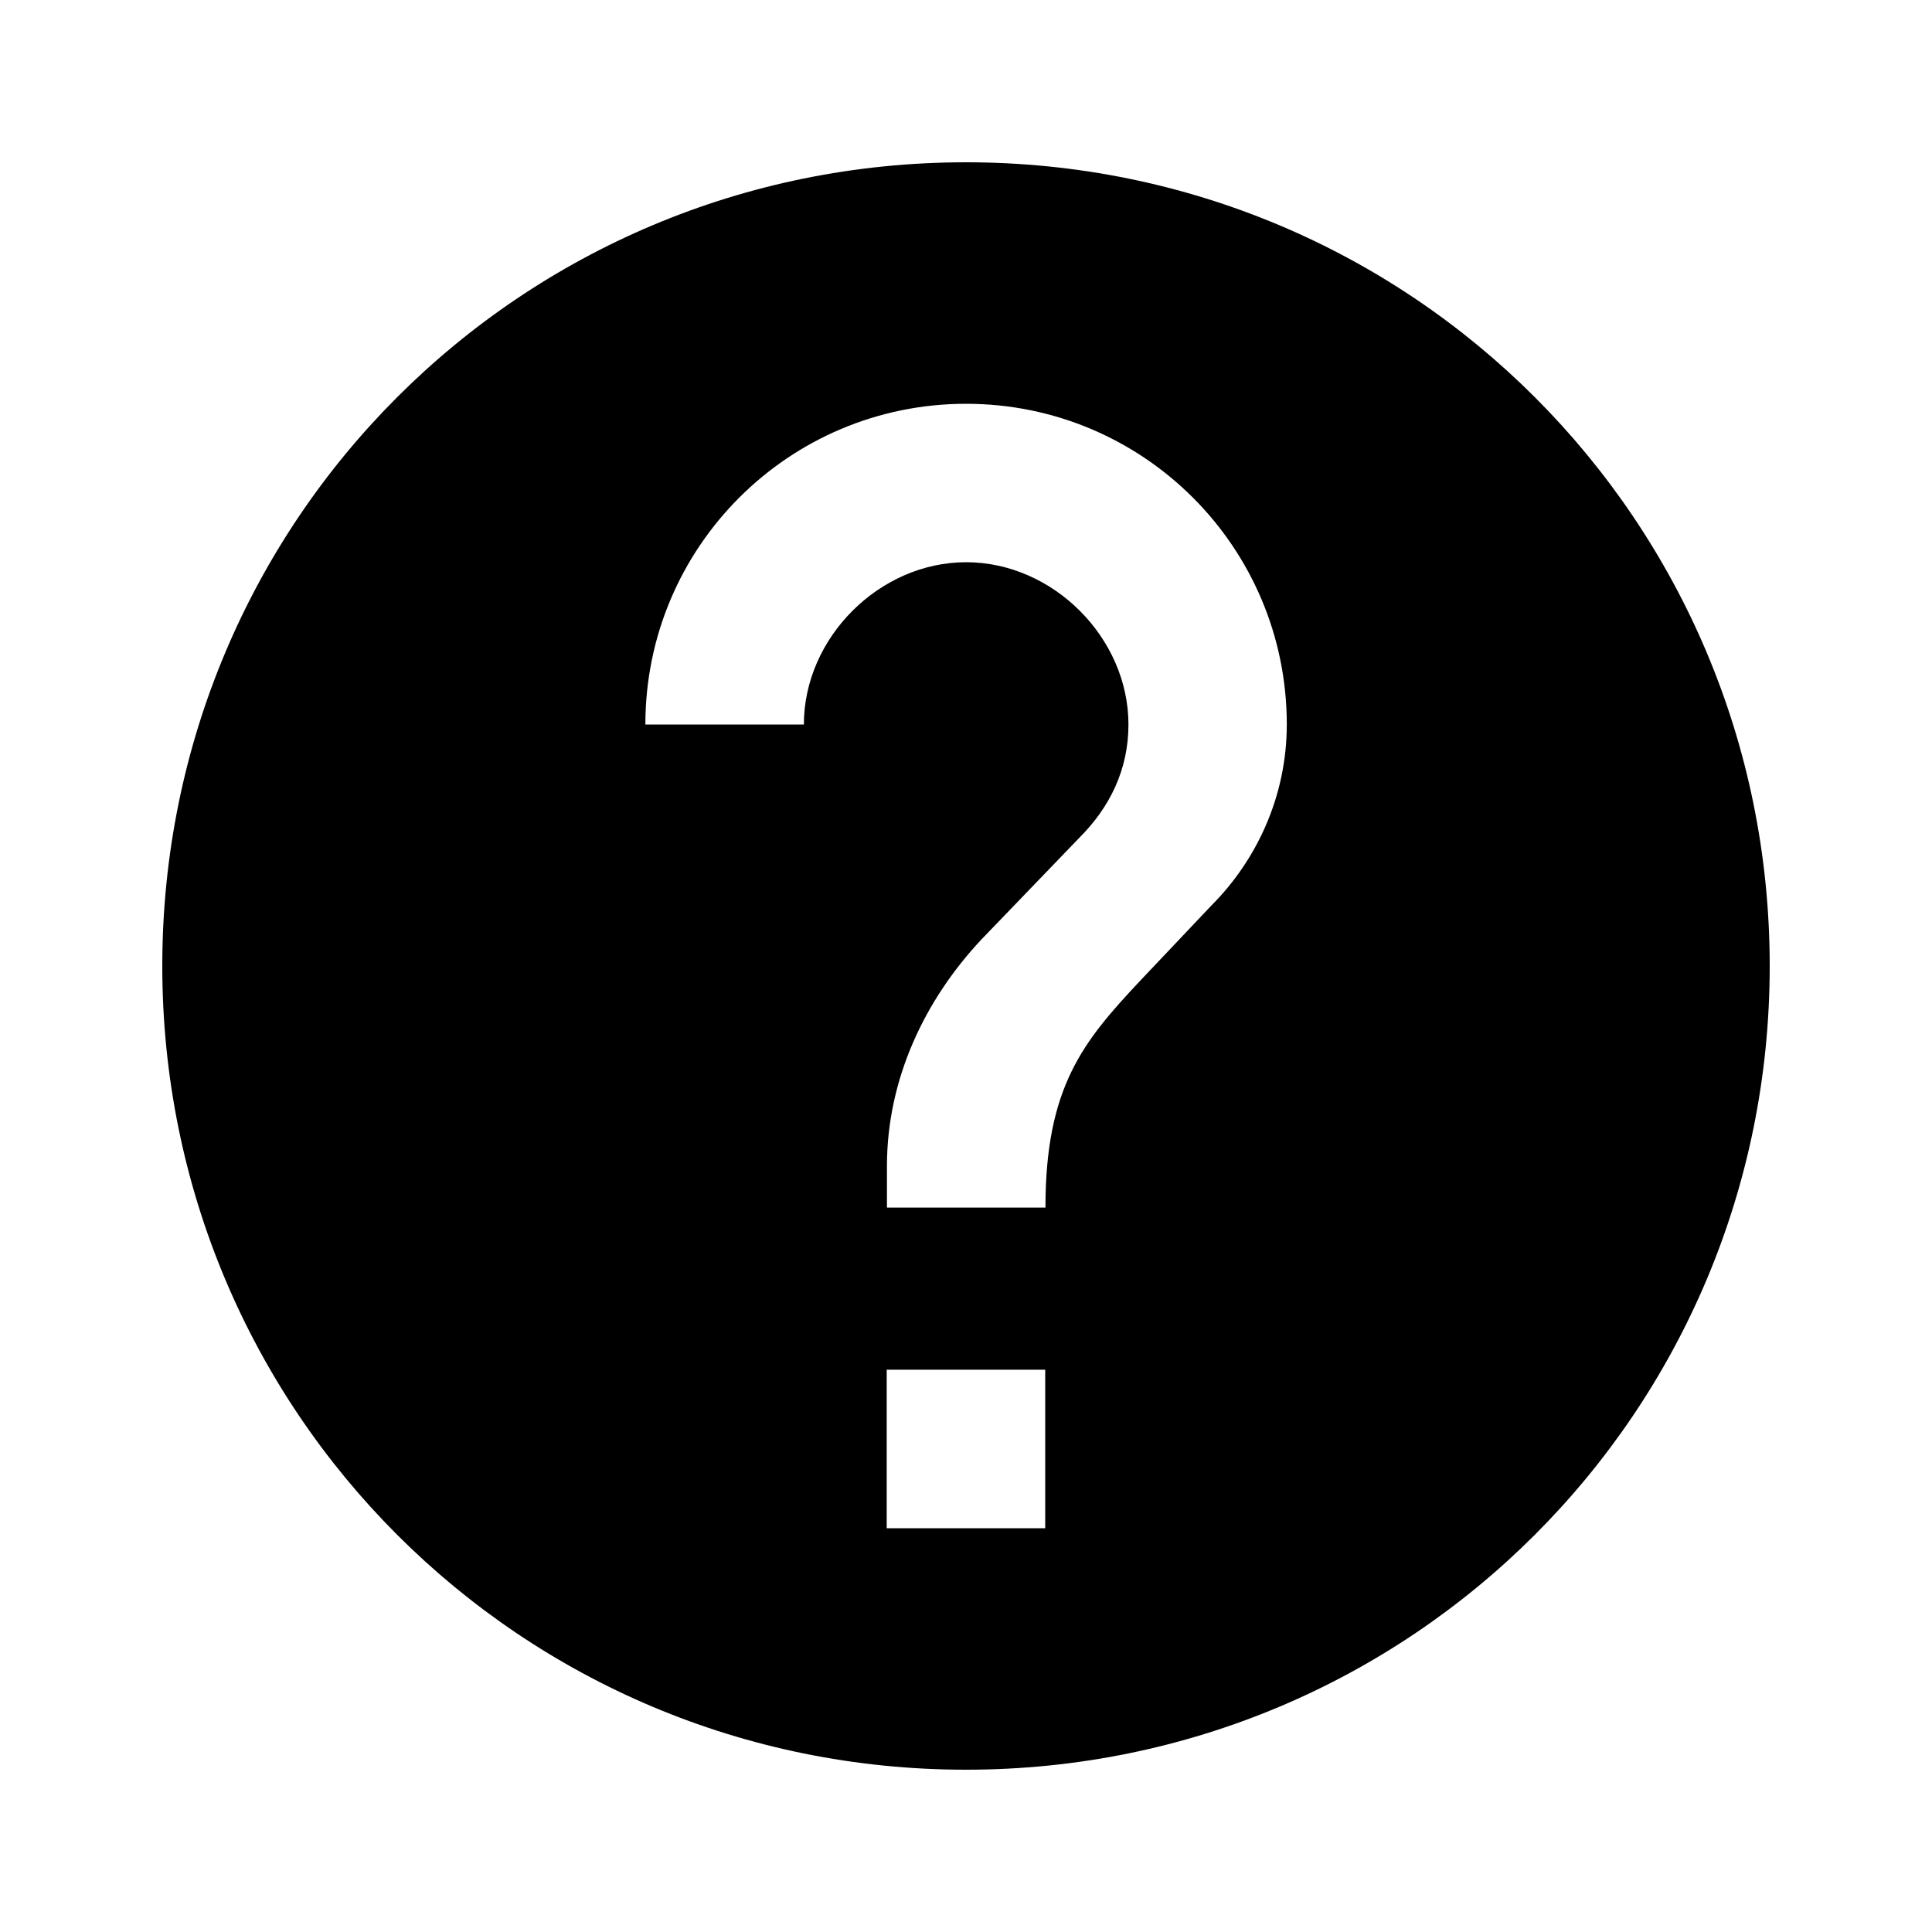
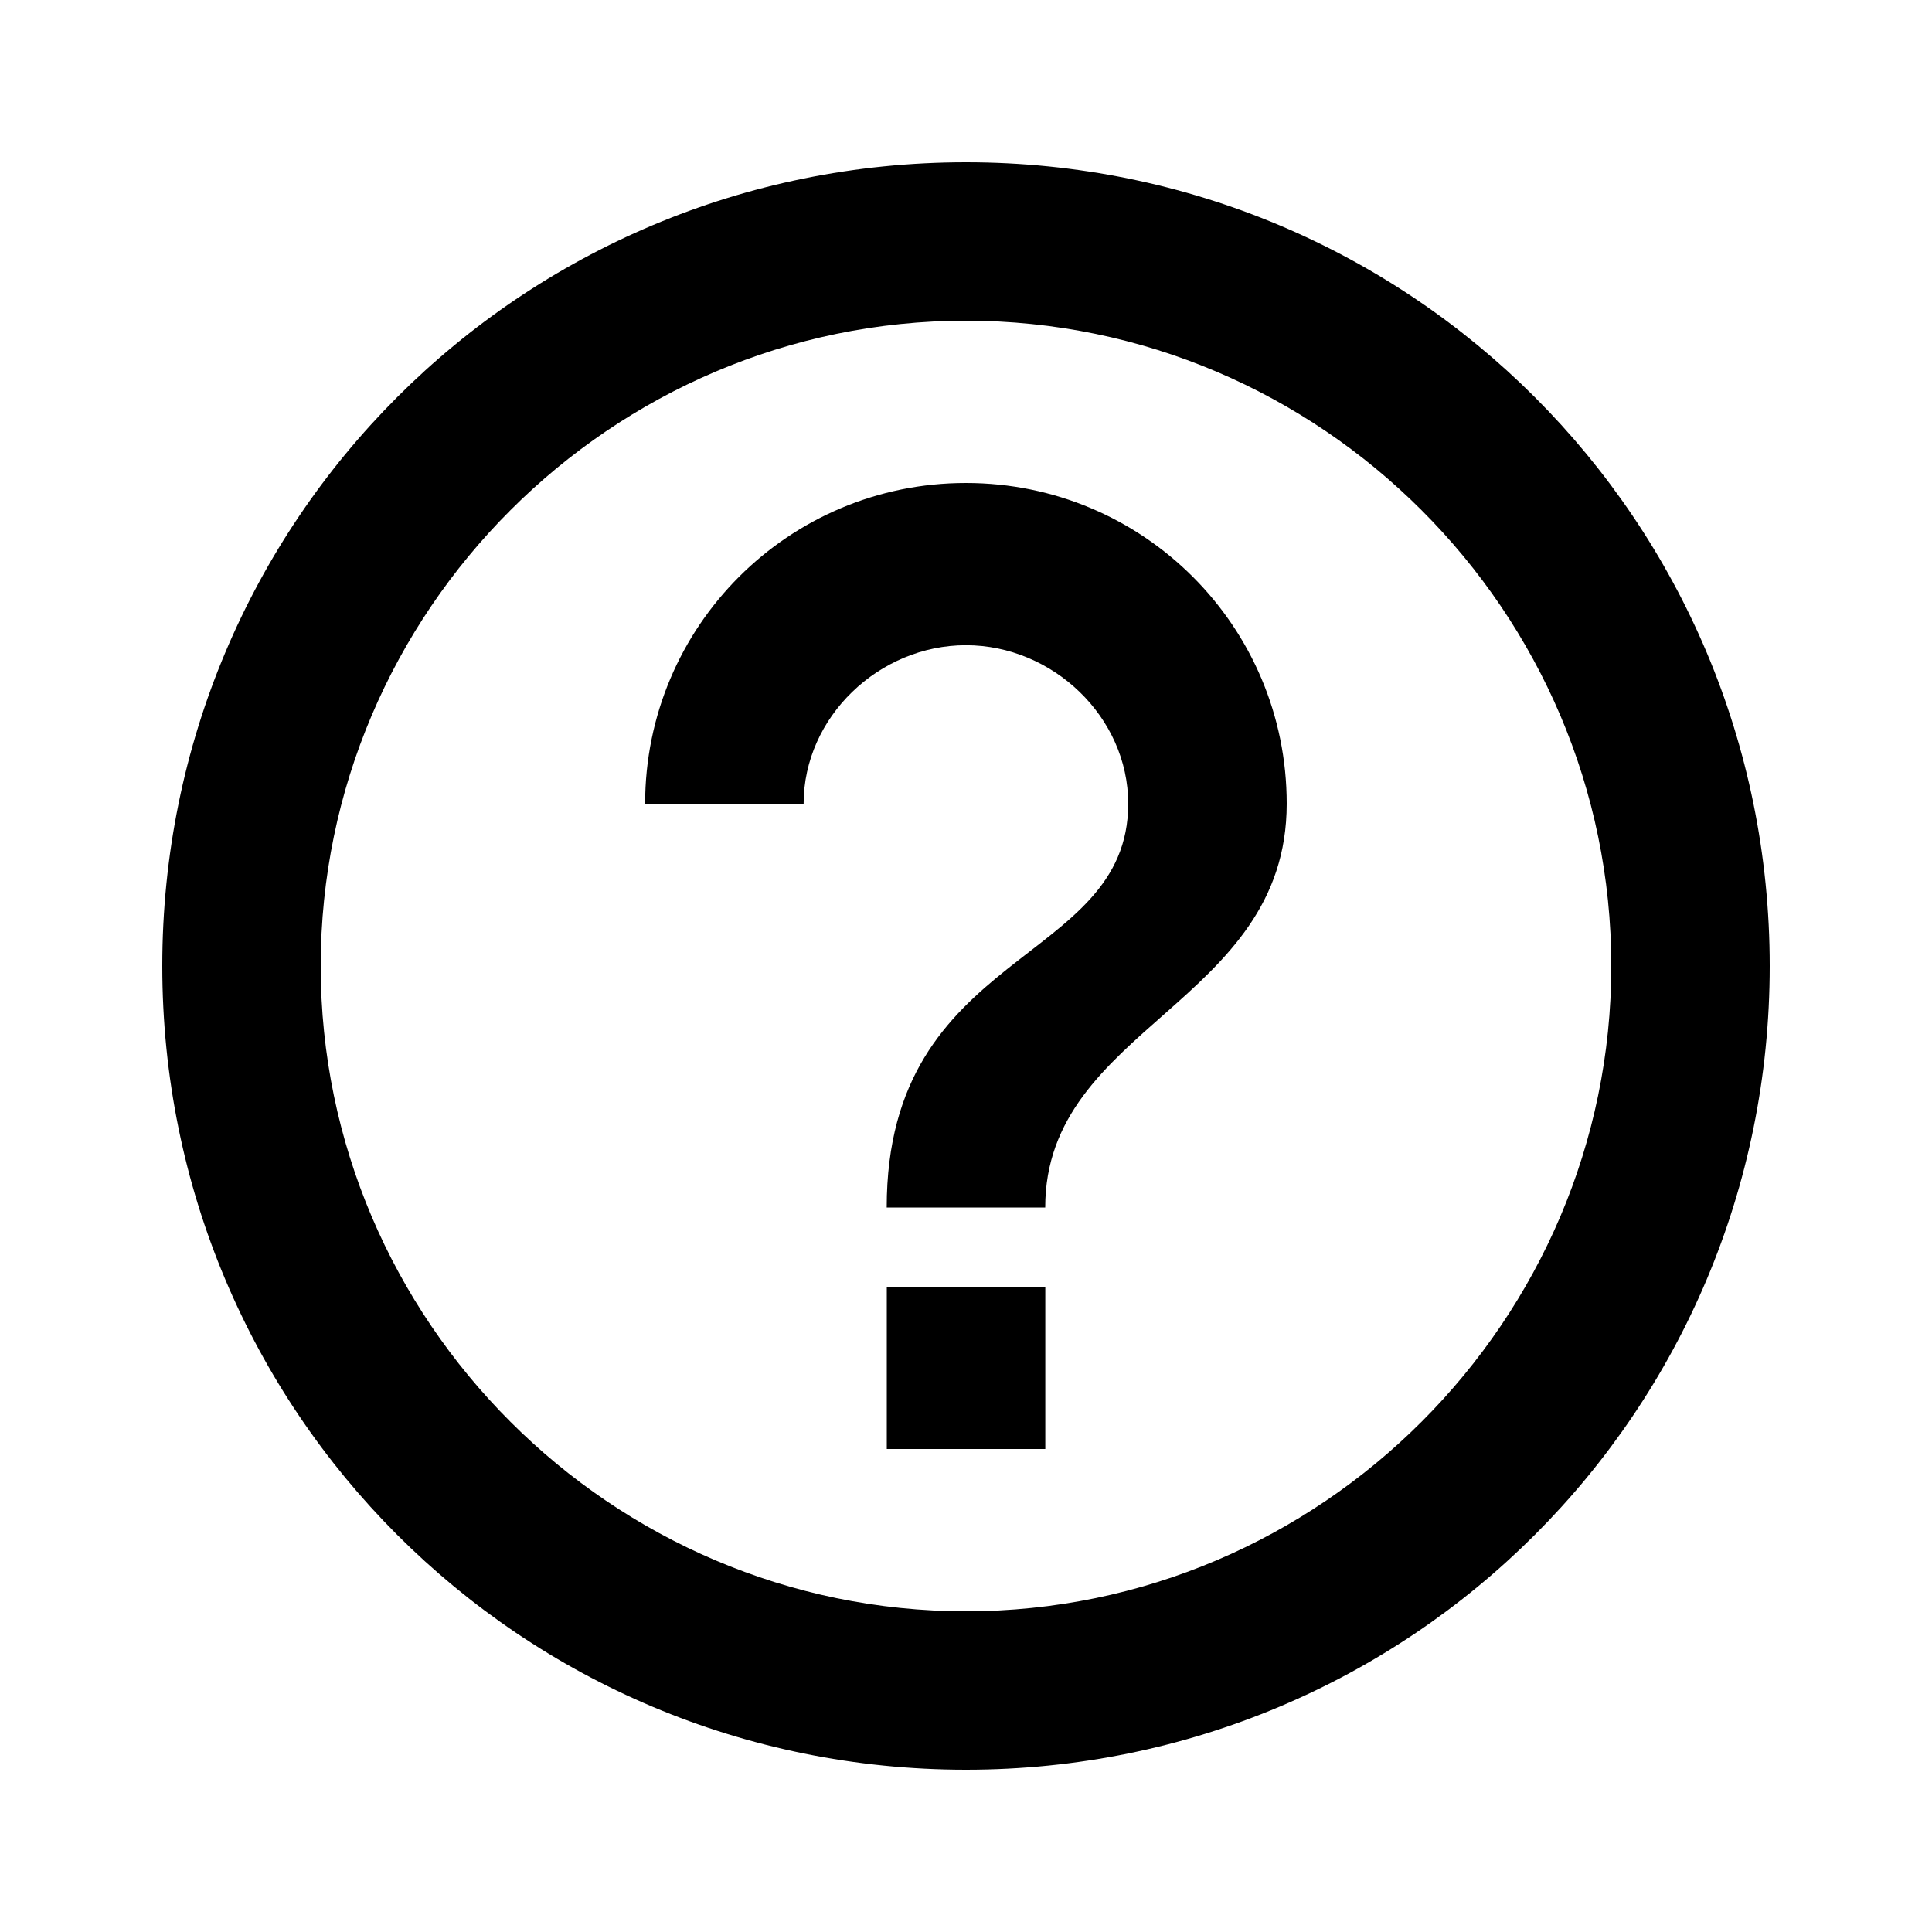
<svg xmlns="http://www.w3.org/2000/svg" version="1.1" width="24" height="24" viewBox="0 0 24 24">
-   <path d="M15.047 11.25c0.563-0.563 0.938-1.359 0.938-2.25 0-2.203-1.781-3.984-3.984-3.984s-3.984 1.781-3.984 3.984h1.969c0-1.078 0.938-2.016 2.016-2.016s2.016 0.938 2.016 2.016c0 0.563-0.234 1.031-0.609 1.406l-1.219 1.266c-0.703 0.75-1.172 1.734-1.172 2.813v0.516h1.969c0-1.5 0.469-2.063 1.172-2.813zM12.984 18.984v-1.969h-1.969v1.969h1.969zM12 2.016c5.531 0 9.984 4.453 9.984 9.984s-4.453 9.984-9.984 9.984-9.984-4.453-9.984-9.984 4.453-9.984 9.984-9.984z" />
+   <path d="M12 6c2.203 0 3.984 1.781 3.984 3.984 0 2.484-3 2.766-3 5.016h-1.969c0-3.234 3-3 3-5.016 0-1.078-0.938-1.969-2.016-1.969s-2.016 0.891-2.016 1.969h-1.969c0-2.203 1.781-3.984 3.984-3.984zM12 20.016c4.406 0 8.016-3.609 8.016-8.016s-3.609-8.016-8.016-8.016-8.016 3.609-8.016 8.016 3.609 8.016 8.016 8.016zM12 2.016c5.531 0 9.984 4.453 9.984 9.984s-4.453 9.984-9.984 9.984-9.984-4.453-9.984-9.984 4.453-9.984 9.984-9.984zM11.016 18v-2.016h1.969v2.016h-1.969z" />
</svg>
